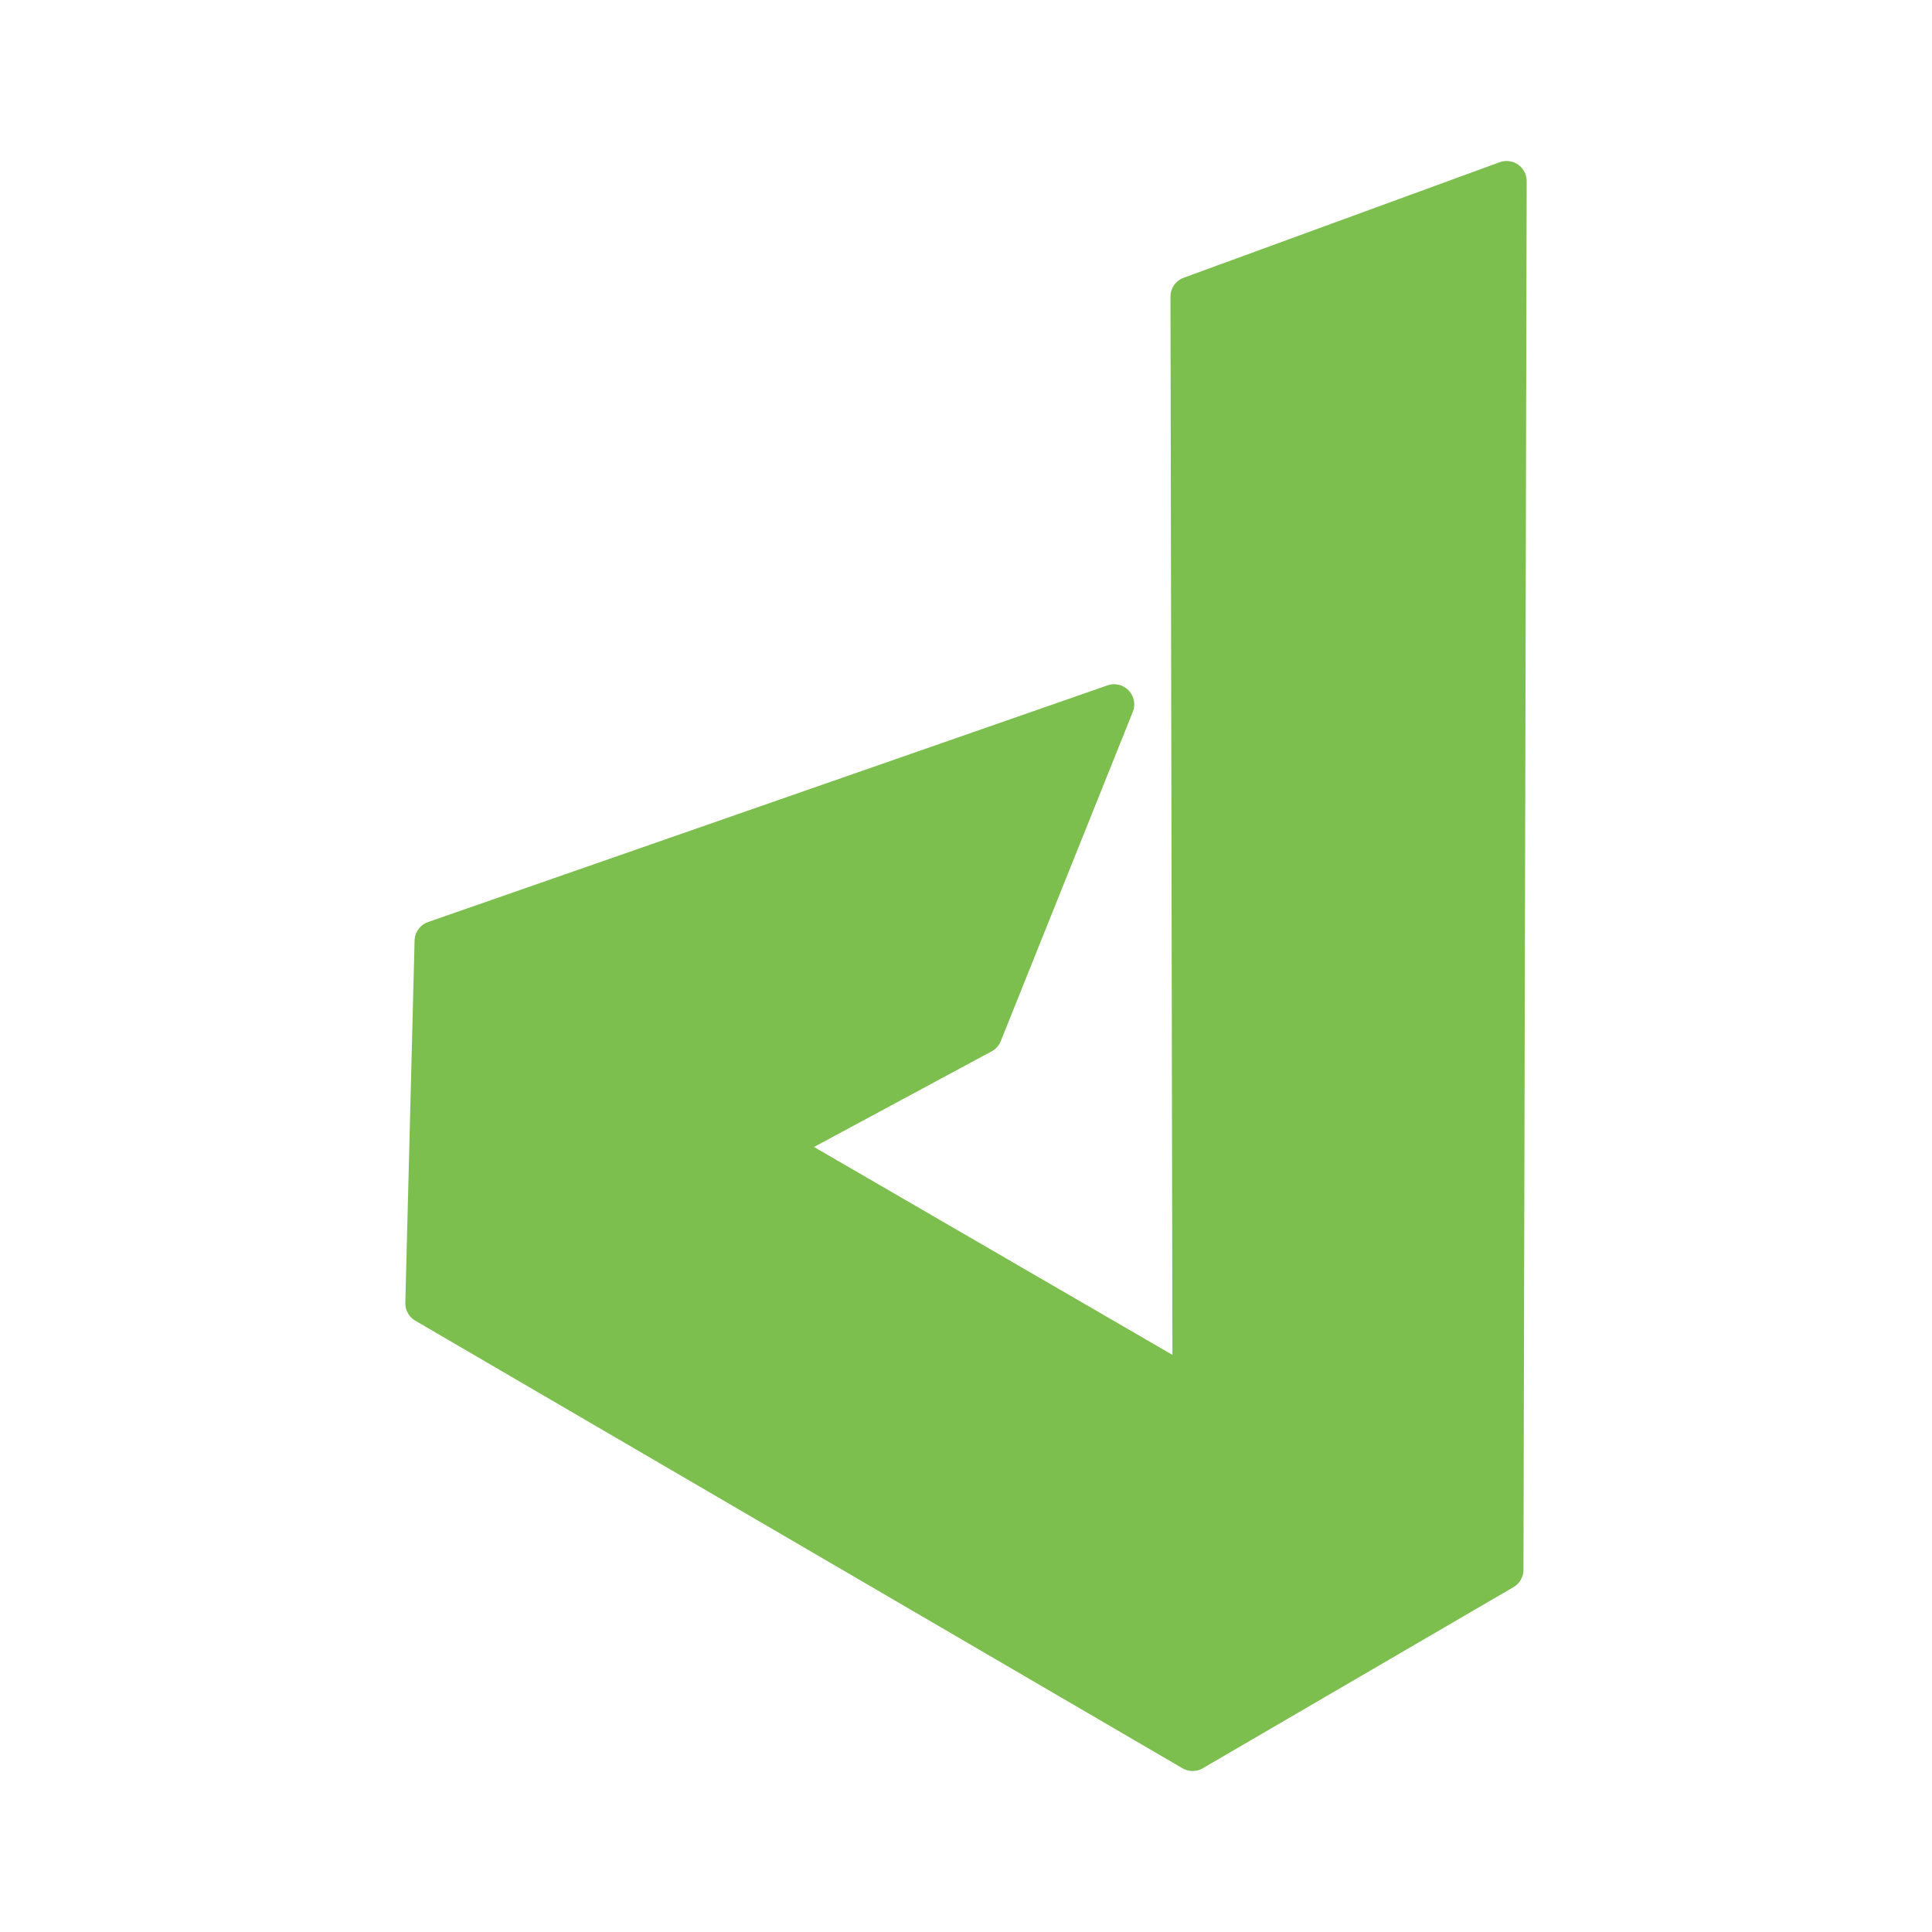
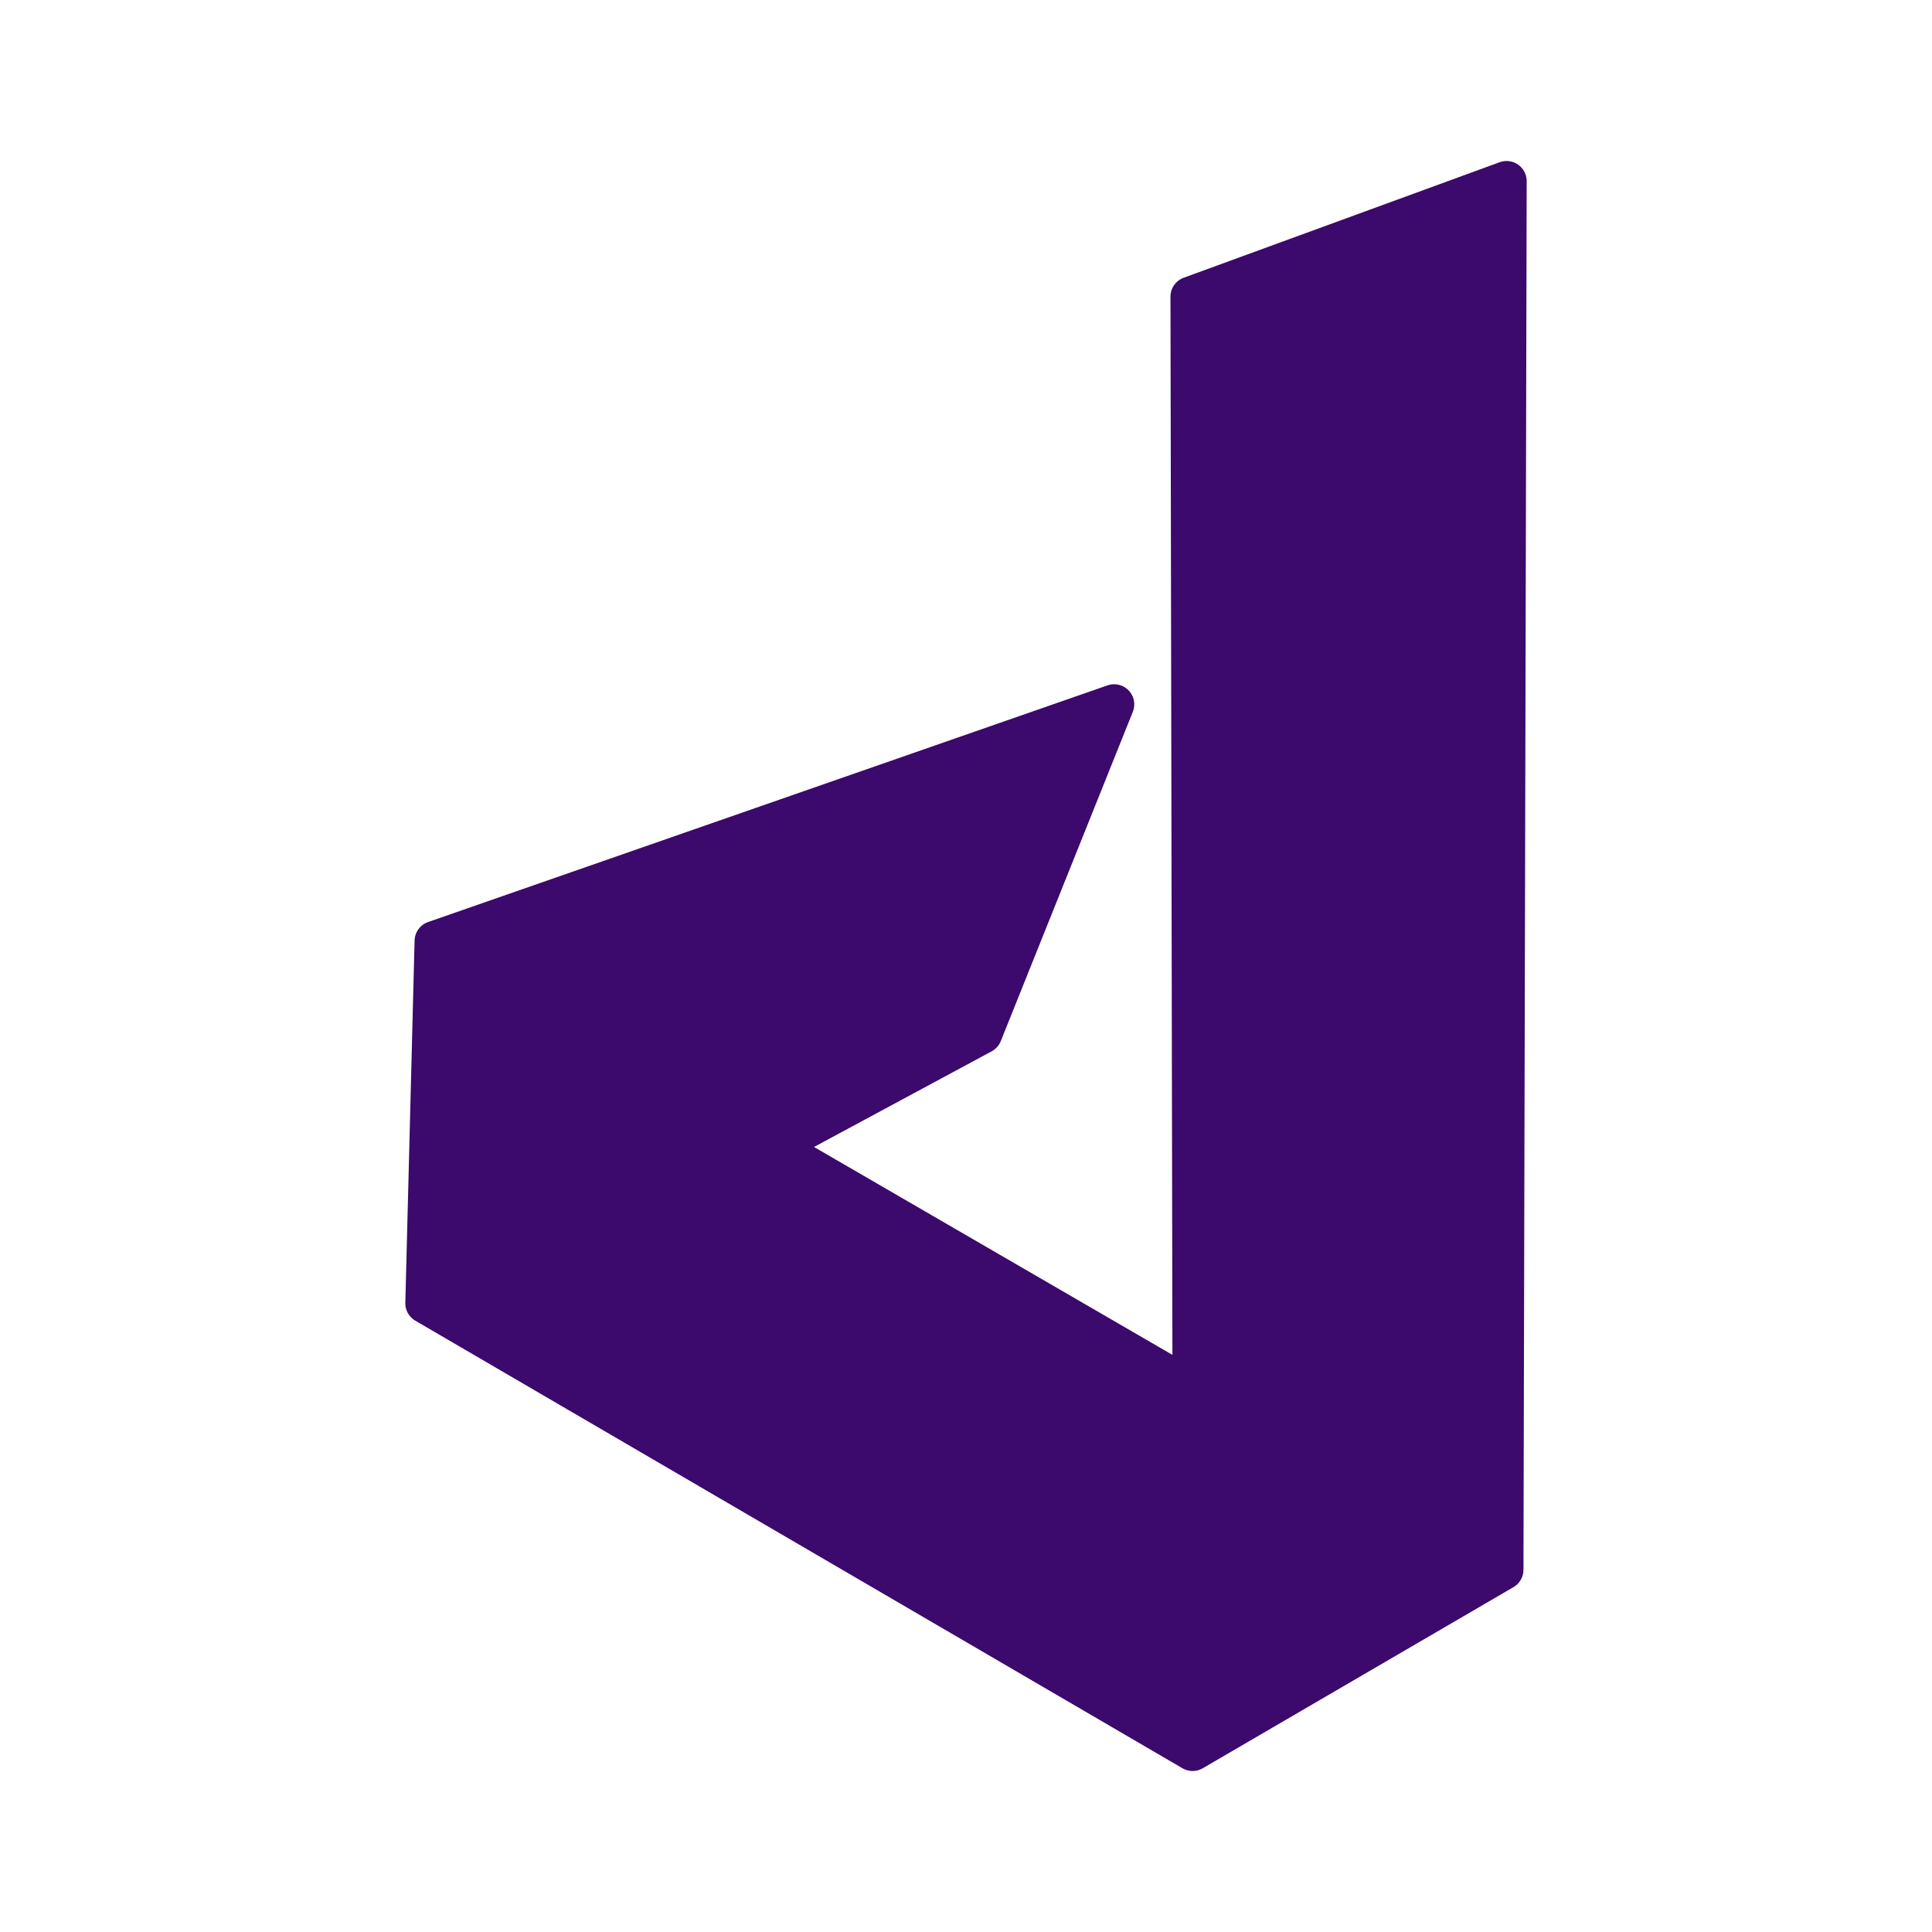
- <svg xmlns="http://www.w3.org/2000/svg" viewBox="0 0 48 48" fill="#7cbf4e" stroke="#7cbf4e">
+ <svg xmlns="http://www.w3.org/2000/svg" viewBox="0 0 48 48" fill="#3c096c" stroke="#3c096c">
  <g id="SVGRepo_bgCarrier" stroke-width="0" />
-   <g id="SVGRepo_tracerCarrier" stroke-linecap="round" stroke-linejoin="round" stroke="#7cbf4e" stroke-width="0.48" />
+   <g id="SVGRepo_tracerCarrier" stroke-linecap="round" stroke-linejoin="round" stroke="#3c096c" stroke-width="0.48" />
  <g id="SVGRepo_iconCarrier" transform="scale(-1, 1) translate(-48, 0)">
    <defs>
-       <style>.a{stroke:#7cbf4e;stroke-linecap:round;stroke-linejoin:round;}</style>
+       <style>.a{stroke:#3c096c;stroke-linecap:round;stroke-linejoin:round;}</style>
    </defs>
-     <path class="a" d="M10.57,4.5l7.85,2.87-.05,27.16L28.8,28.48l-5.2-2.8L20.32,17.5,37.2,23.38l.23,9L18.37,43.5,10.65,39Z" fill="#7cbf4e" />
+     <path class="a" d="M10.57,4.5l7.85,2.87-.05,27.16L28.8,28.48l-5.2-2.8L20.32,17.5,37.2,23.38l.23,9L18.37,43.5,10.65,39Z" fill="3c096c" />
  </g>
</svg>
